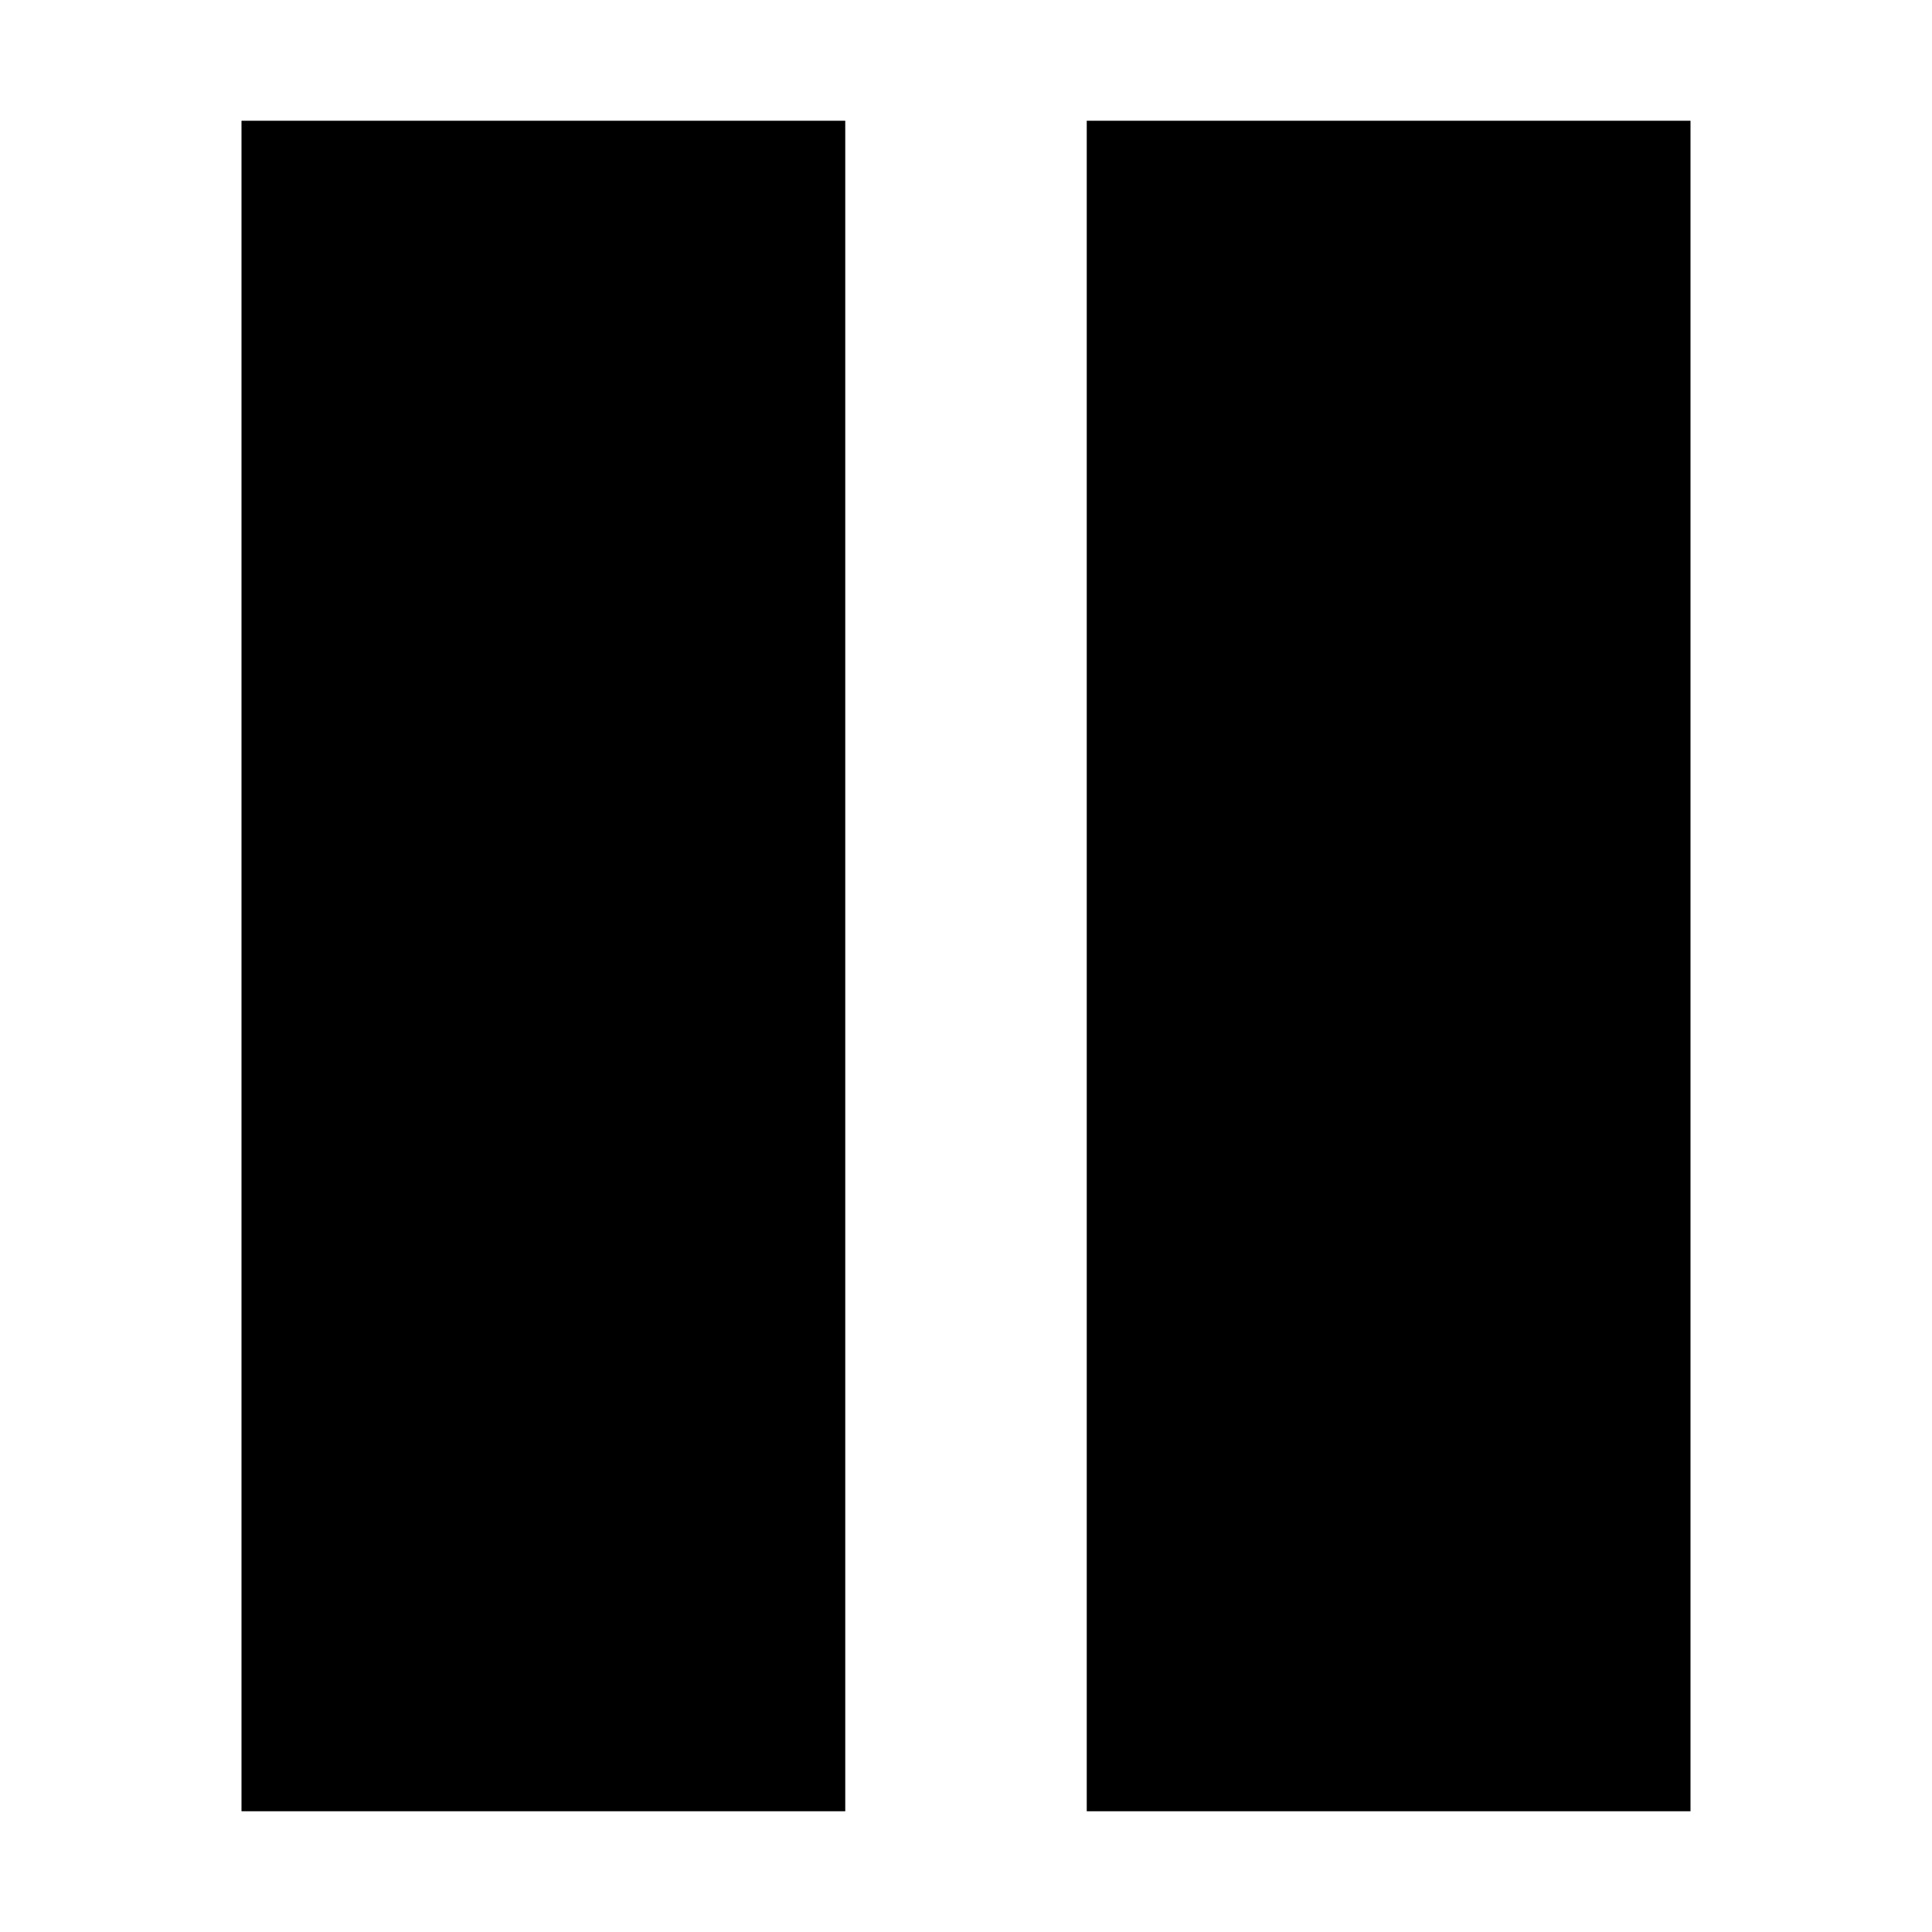
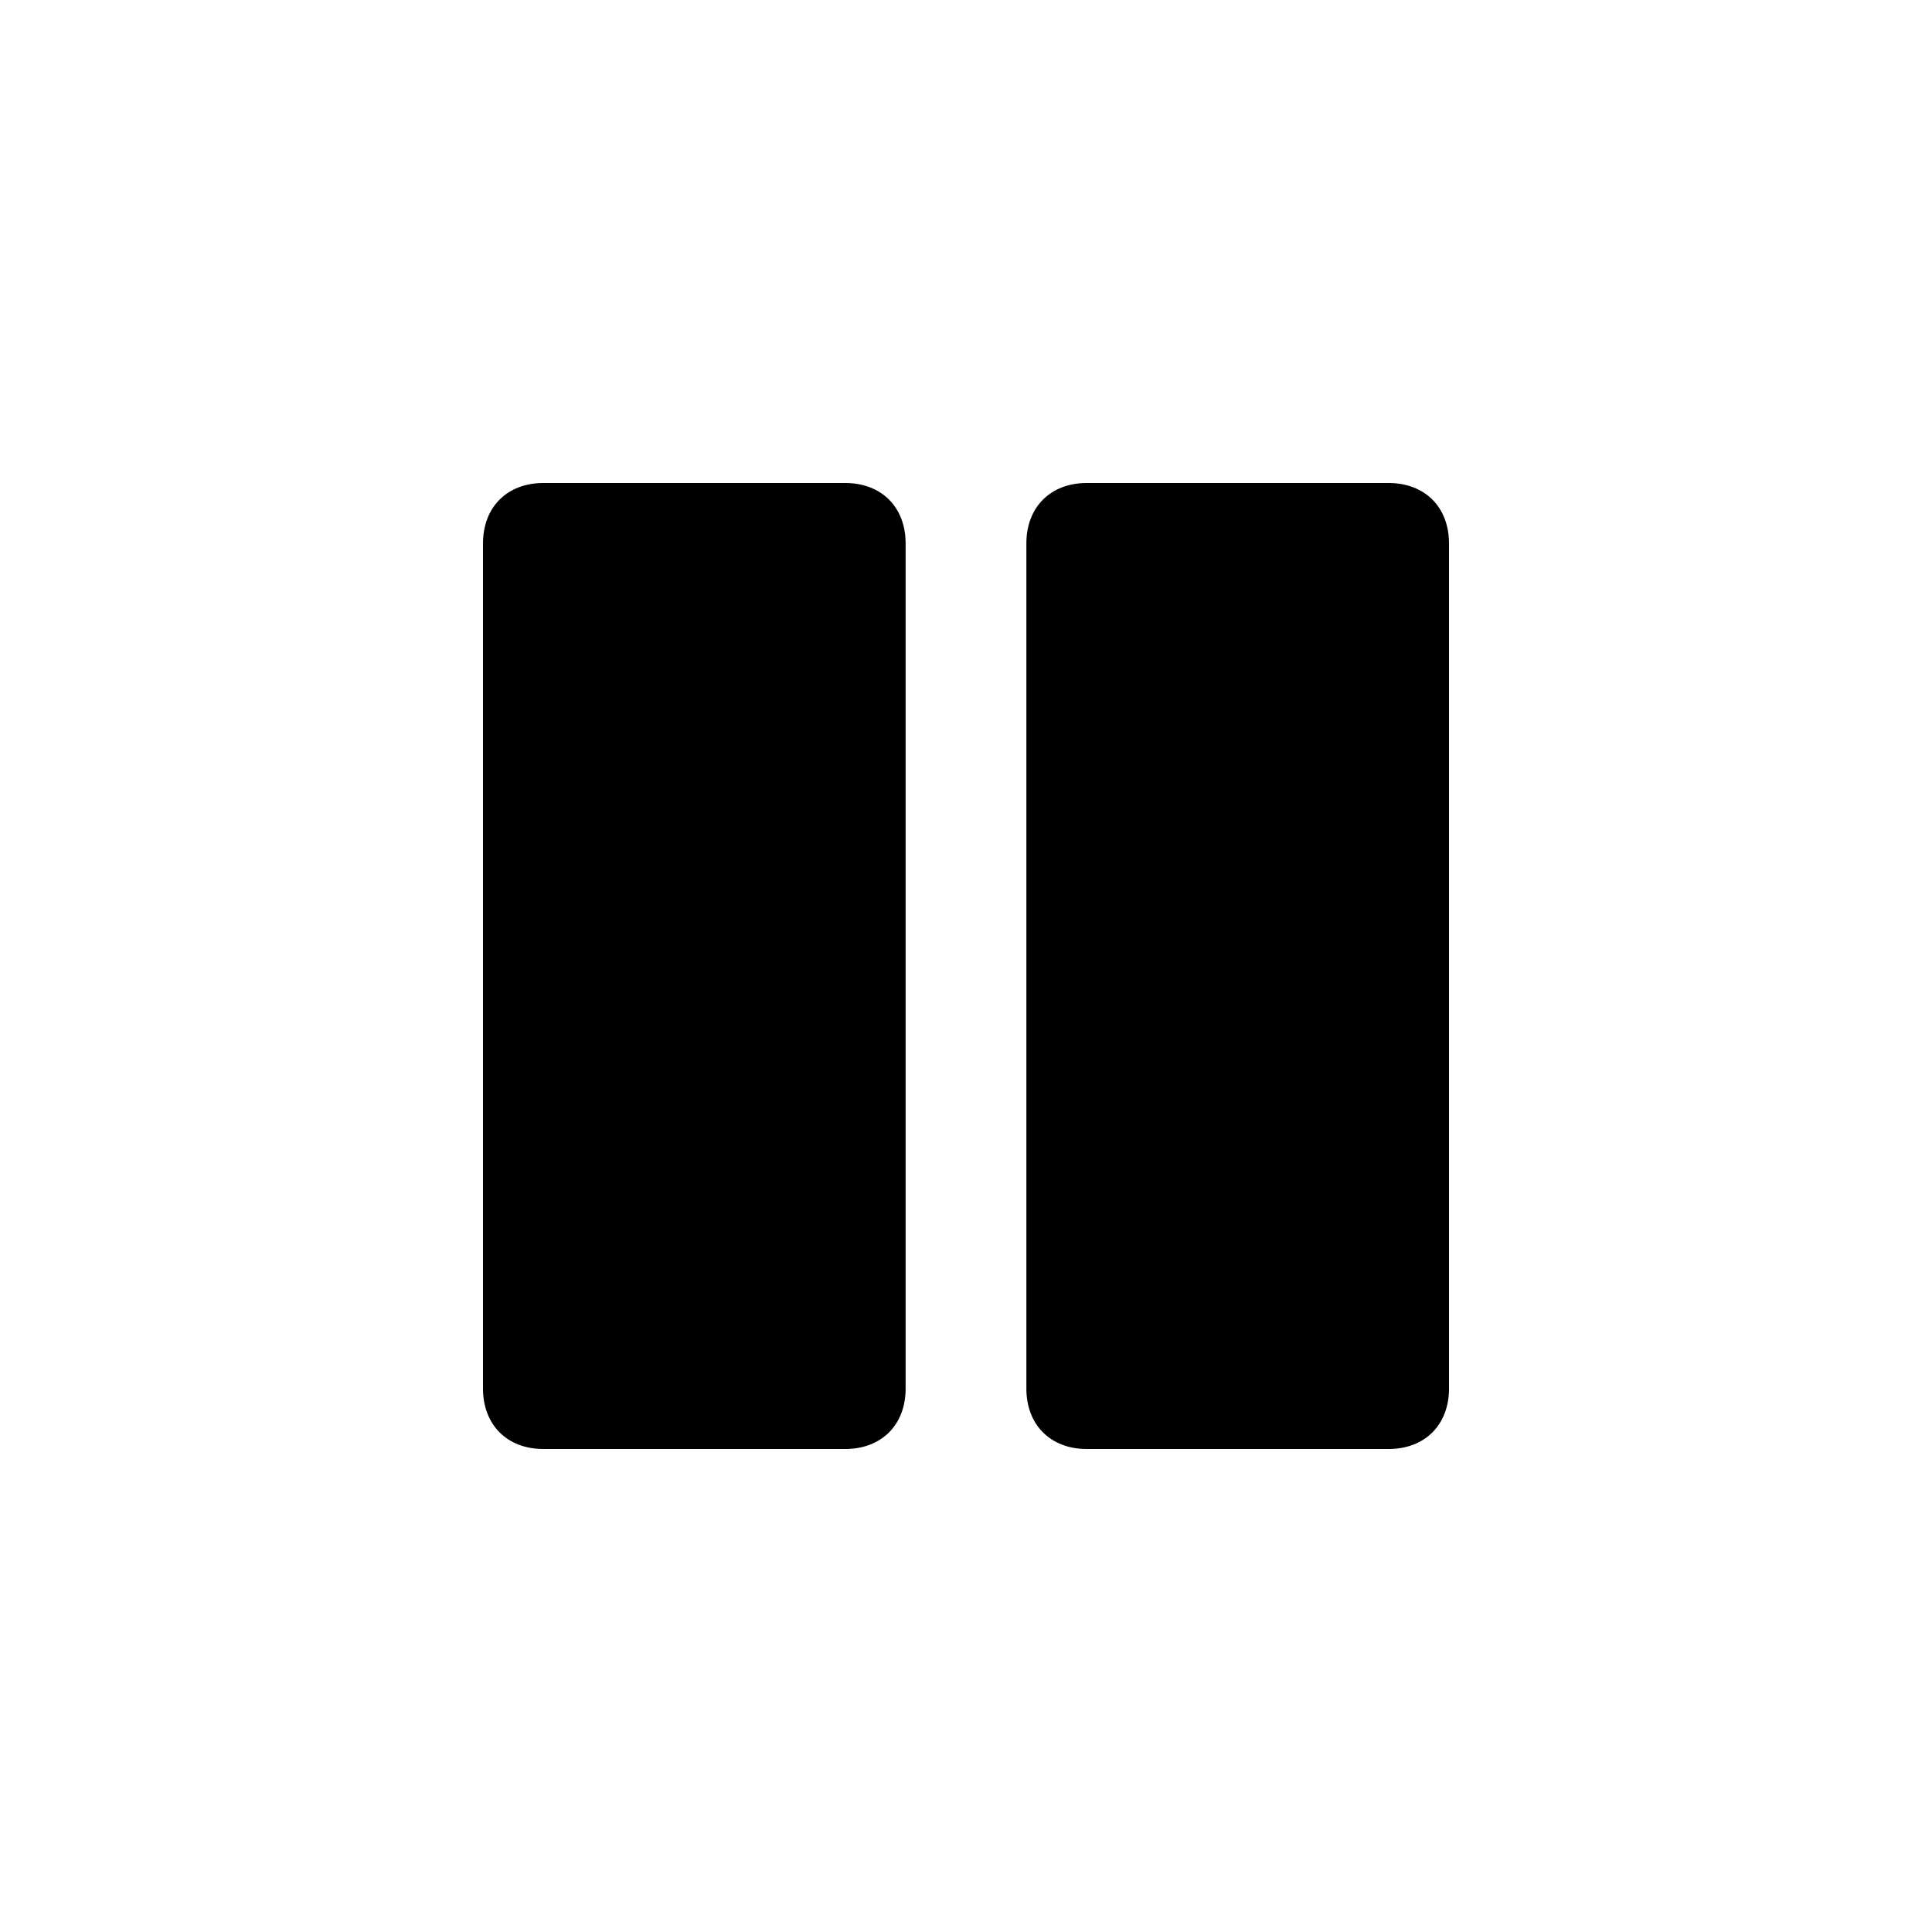
- <svg xmlns="http://www.w3.org/2000/svg" width="800px" height="800px" viewBox="0 0 16 16" fill="none">
-   <path d="M7 1H2V15H7V1Z" fill="#000000" />
-   <path d="M14 1H9V15H14V1Z" fill="#000000" />
+ <svg xmlns="http://www.w3.org/2000/svg" fill="#000000" height="800px" width="800px" version="1.1" id="Icons" viewBox="0 0 32 32" xml:space="preserve">
+   <g>
+     <path d="M14,8H9C8.4,8,8,8.4,8,9v14c0,0.6,0.4,1,1,1h5c0.6,0,1-0.4,1-1V9C15,8.4,14.6,8,14,8z" />
+     <path d="M23,8h-5c-0.6,0-1,0.4-1,1v14c0,0.6,0.4,1,1,1h5c0.6,0,1-0.4,1-1V9C24,8.4,23.6,8,23,8z" />
+   </g>
</svg>
